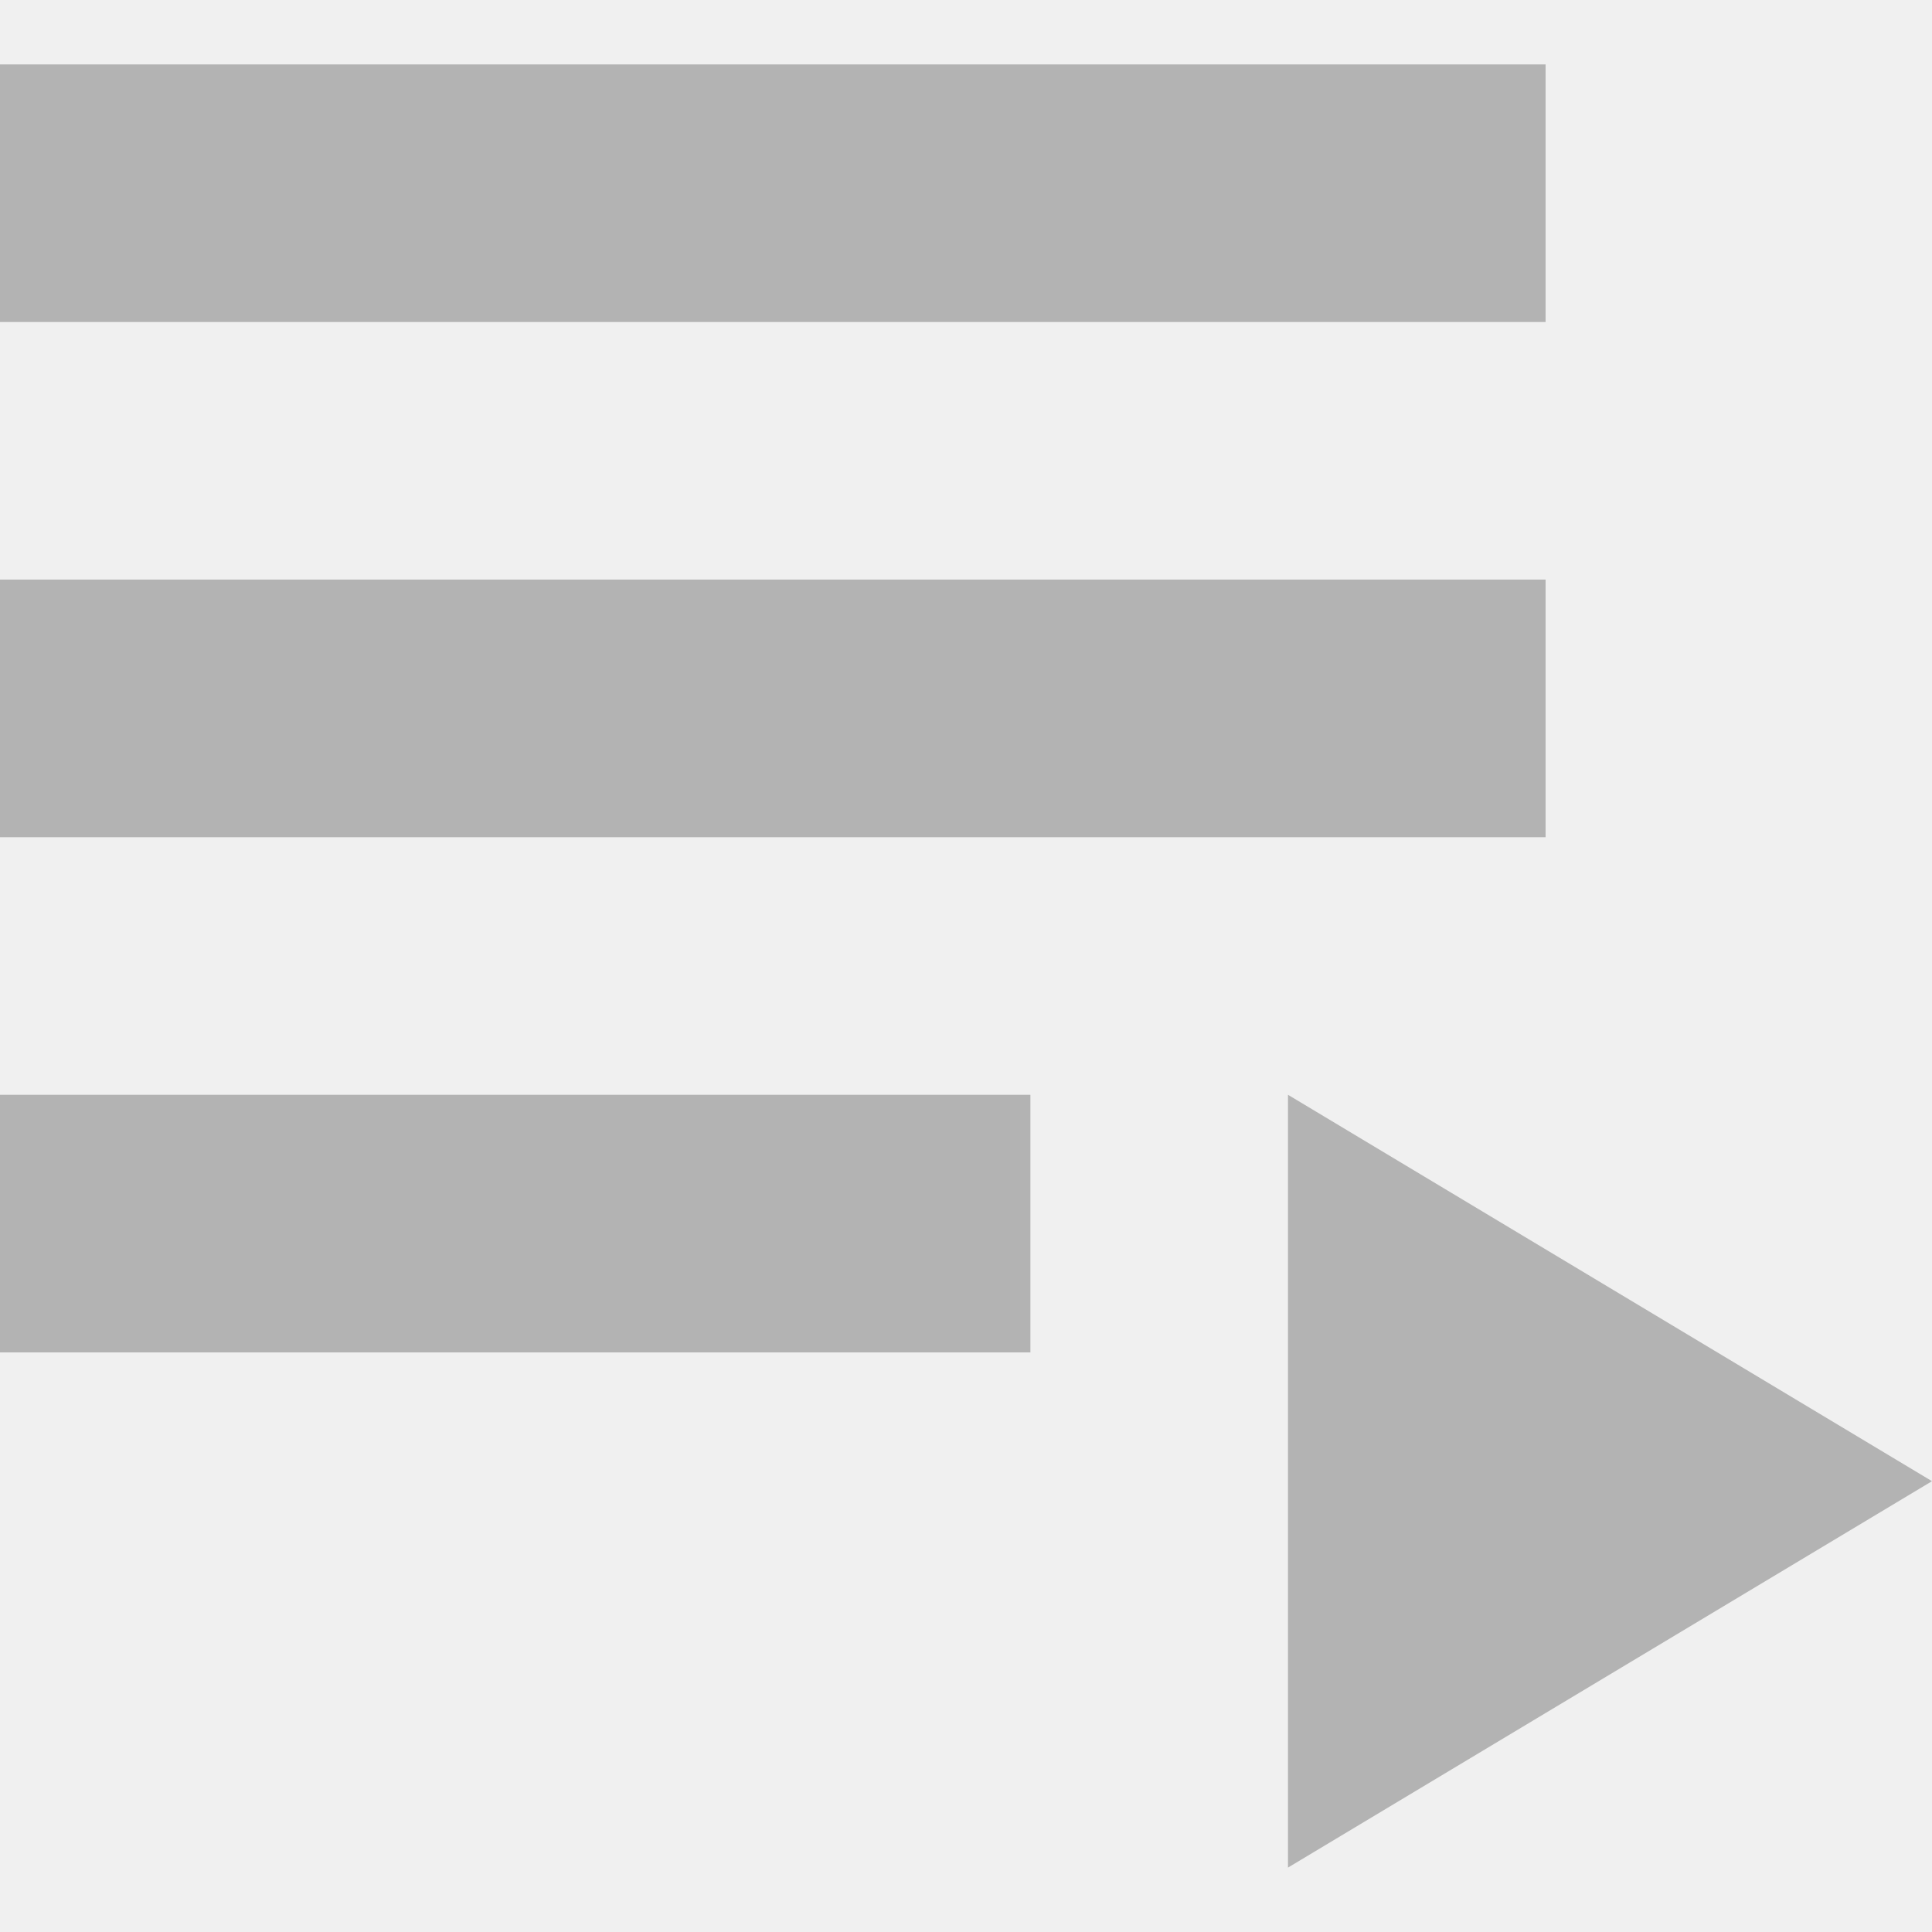
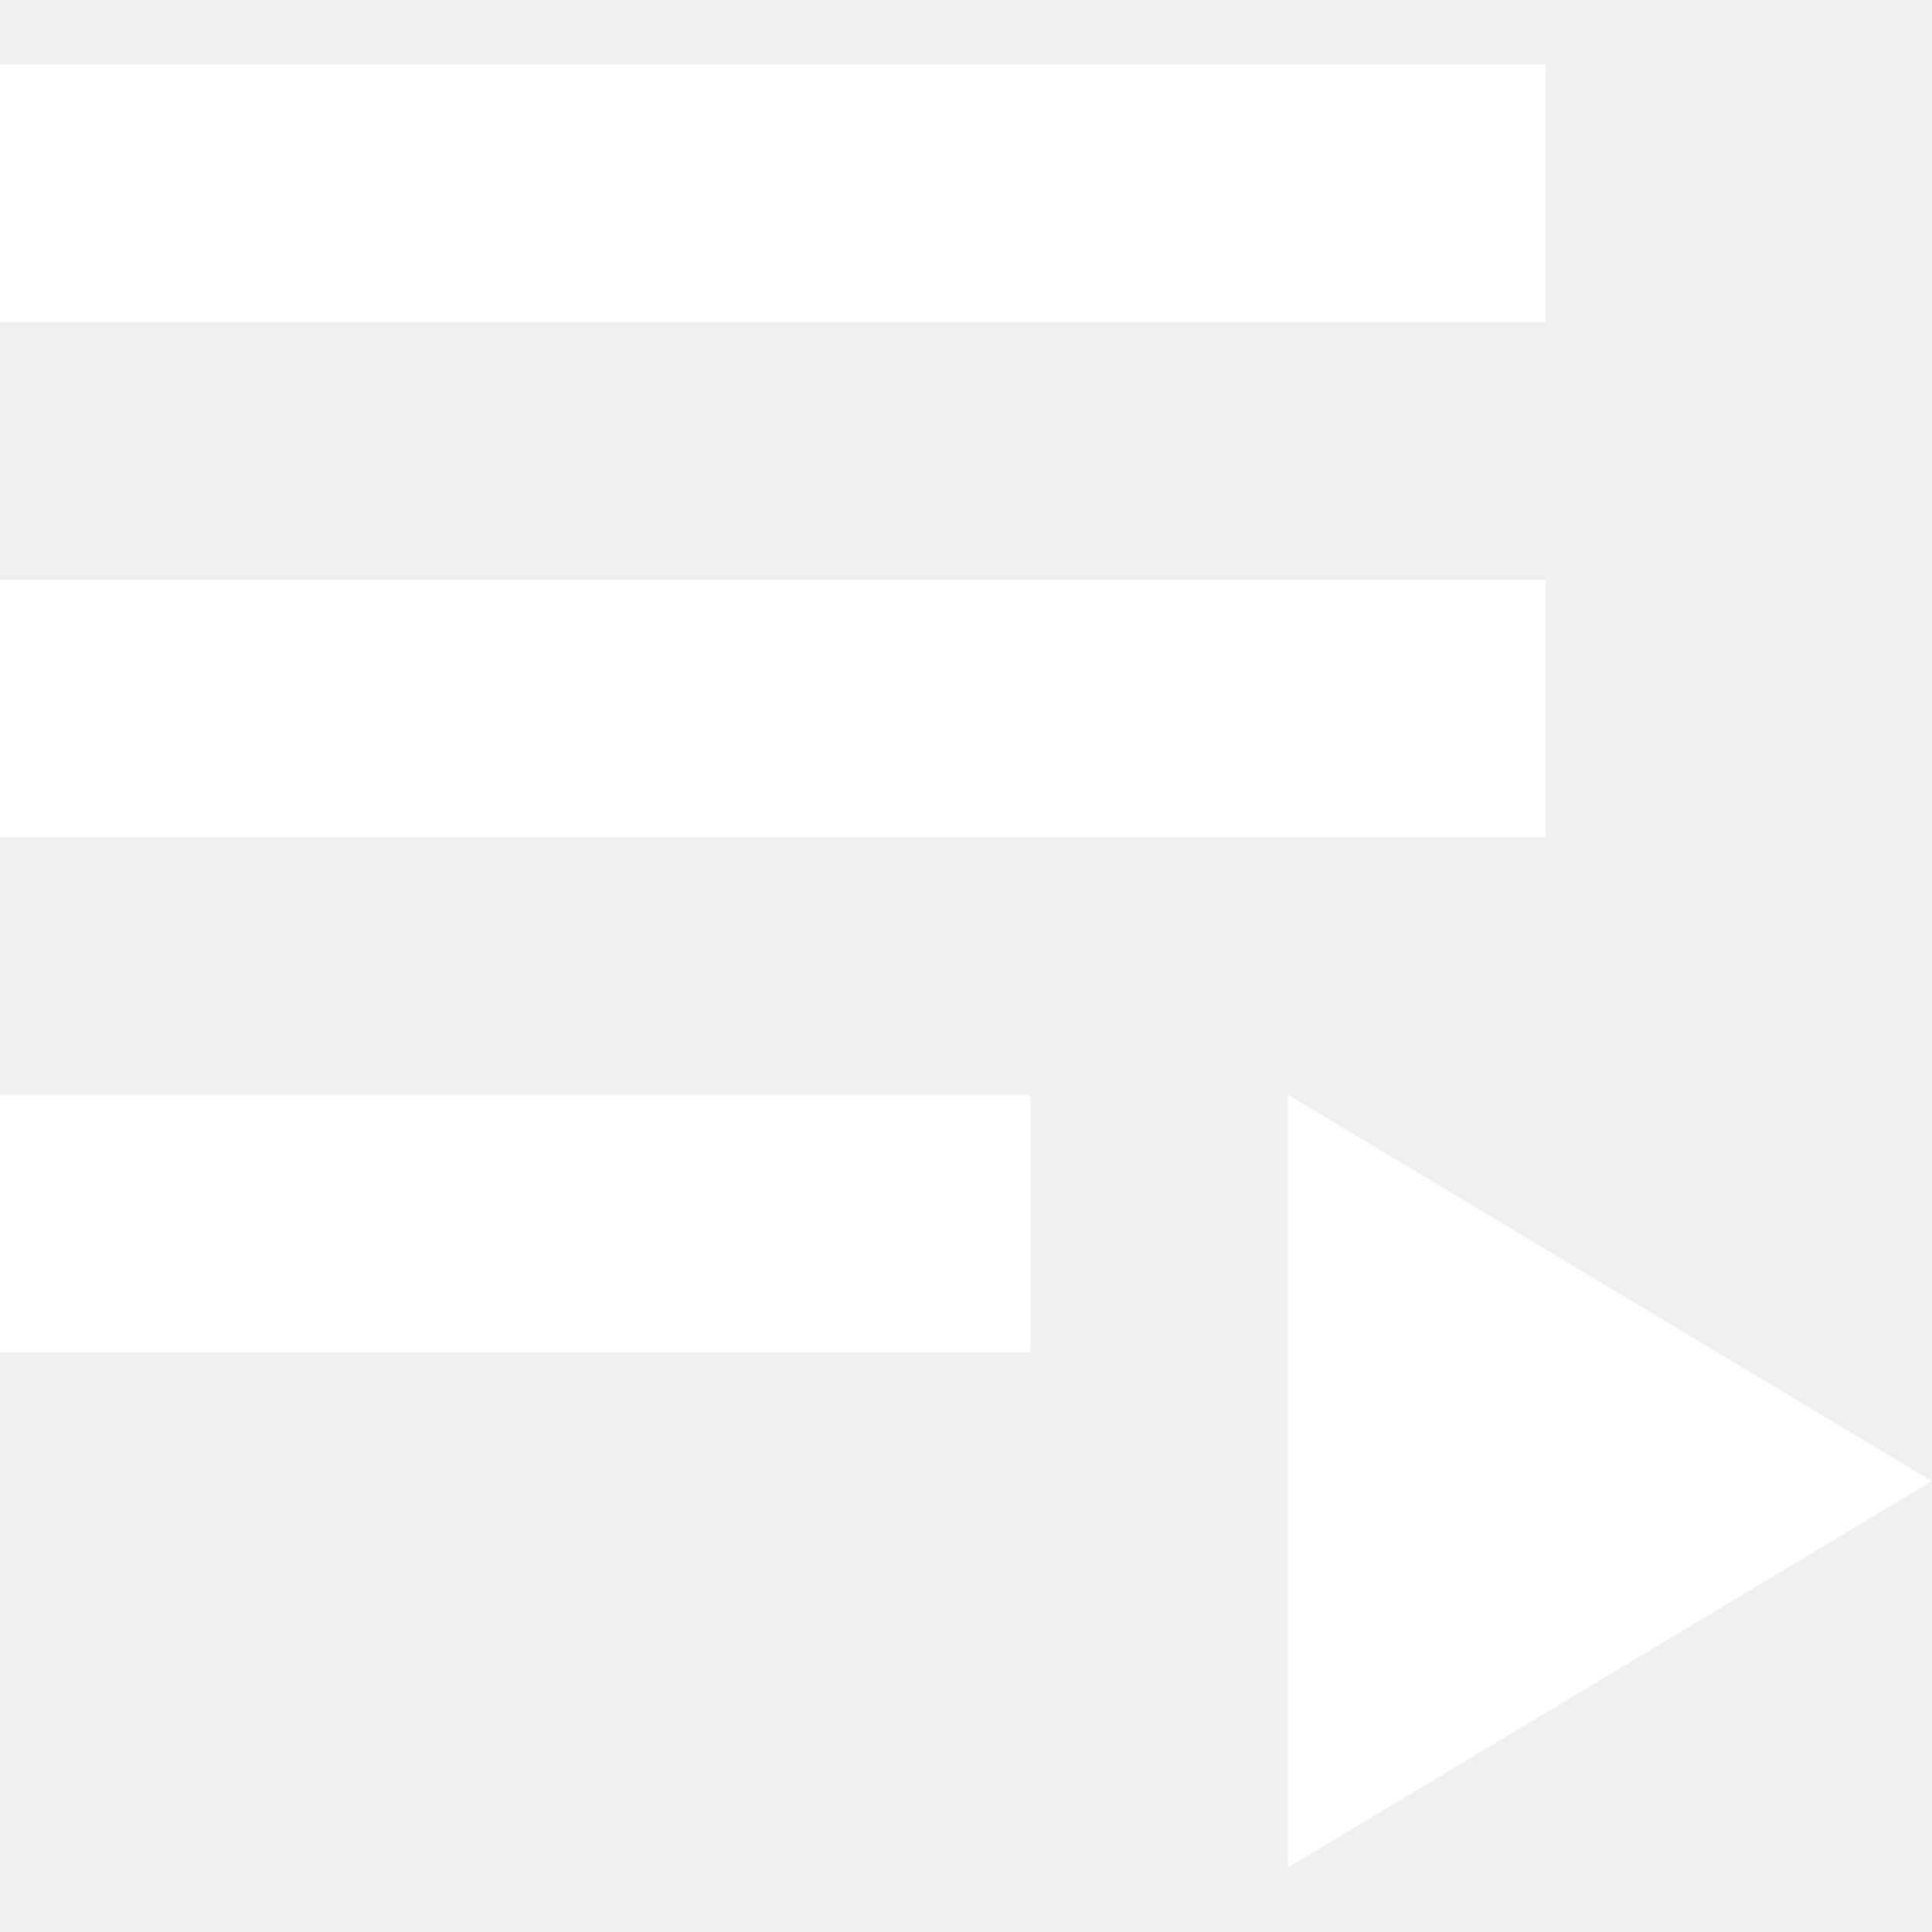
- <svg xmlns="http://www.w3.org/2000/svg" version="1.1" height="24" width="24" id="Capa_1" x="0px" y="0px" viewBox="0 0 320 320" style="enable-background:new 0 0 320 320;" xml:space="preserve" fill="#b3b3b3">
+ <svg xmlns="http://www.w3.org/2000/svg" version="1.1" height="24" width="24" id="Capa_1" x="0px" y="0px" viewBox="0 0 320 320" style="enable-background:new 0 0 320 320;" xml:space="preserve" fill="#ffffff">
  <g>
    <g>
      <rect y="96" width="256" height="42.667" />
    </g>
  </g>
  <g>
    <g>
      <rect y="10.667" width="256" height="42.667" />
    </g>
  </g>
  <g>
    <g>
      <rect y="181.333" width="170.667" height="42.667" />
    </g>
  </g>
  <g>
    <g>
      <polygon points="213.333,181.333 213.333,309.333 320,245.333   " />
    </g>
  </g>
  <g>
</g>
  <g>
</g>
  <g>
</g>
  <g>
</g>
  <g>
</g>
  <g>
</g>
  <g>
</g>
  <g>
</g>
  <g>
</g>
  <g>
</g>
  <g>
</g>
  <g>
</g>
  <g>
</g>
  <g>
</g>
  <g>
</g>
</svg>
